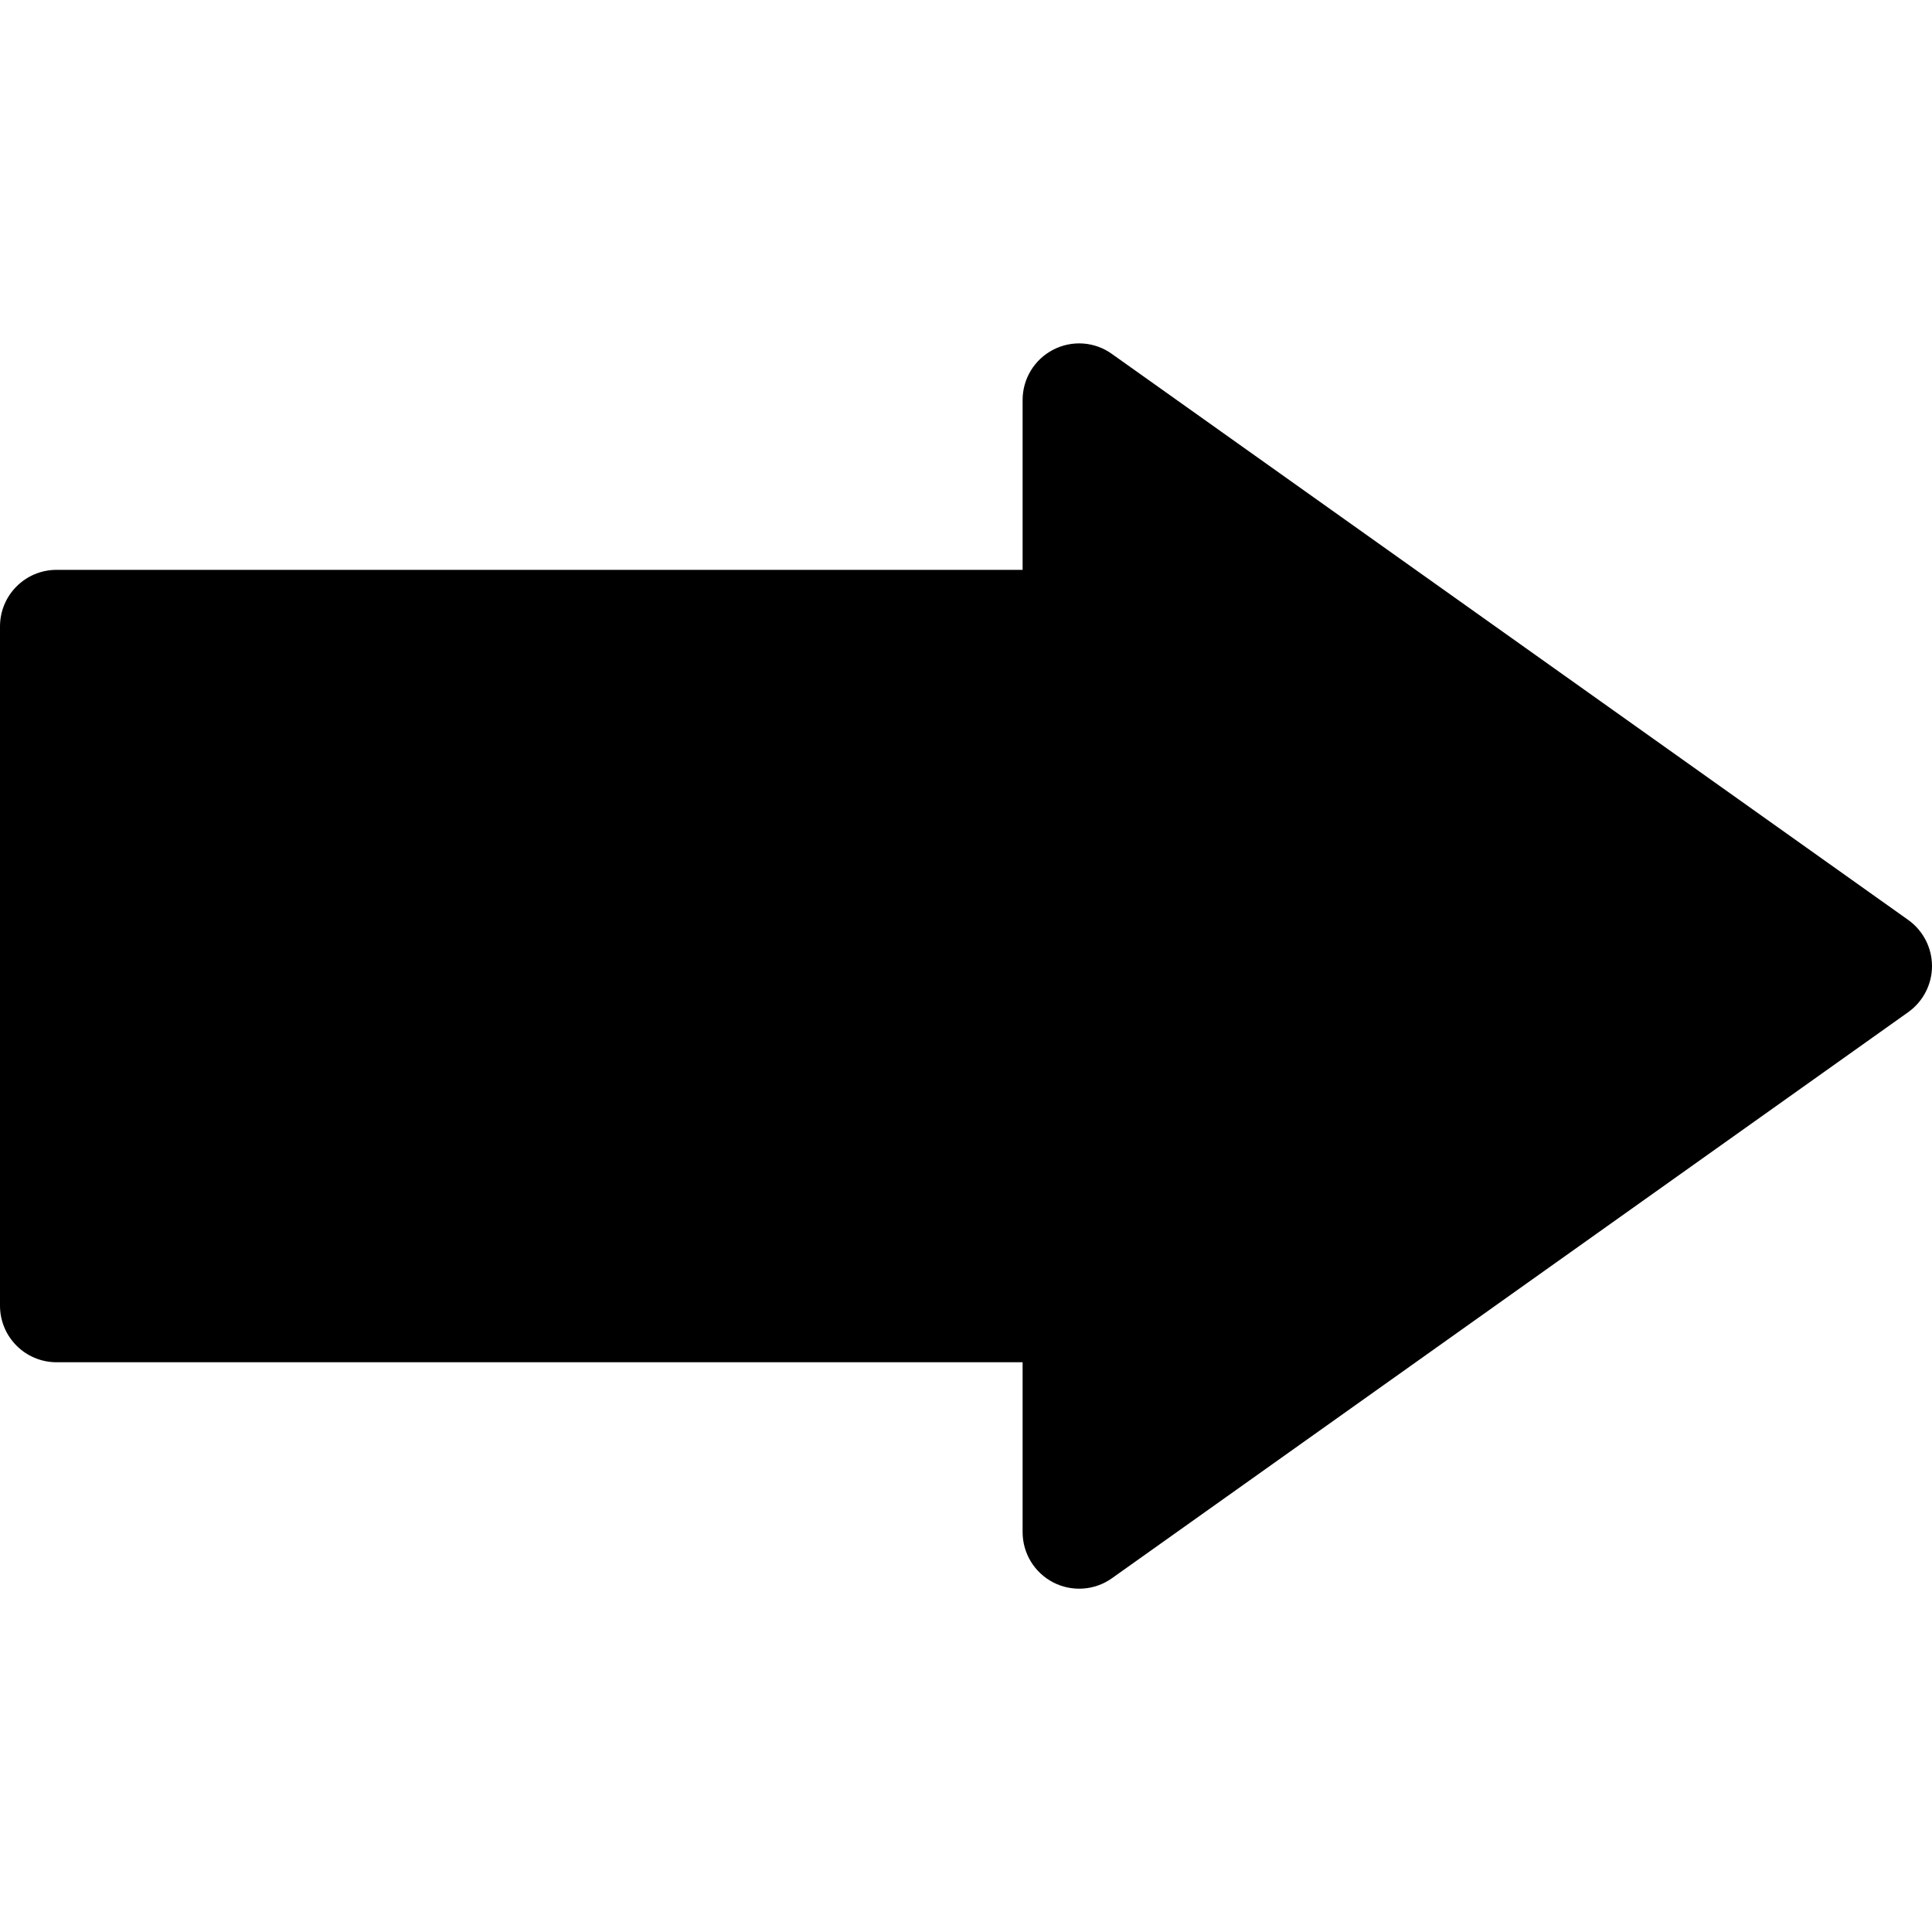
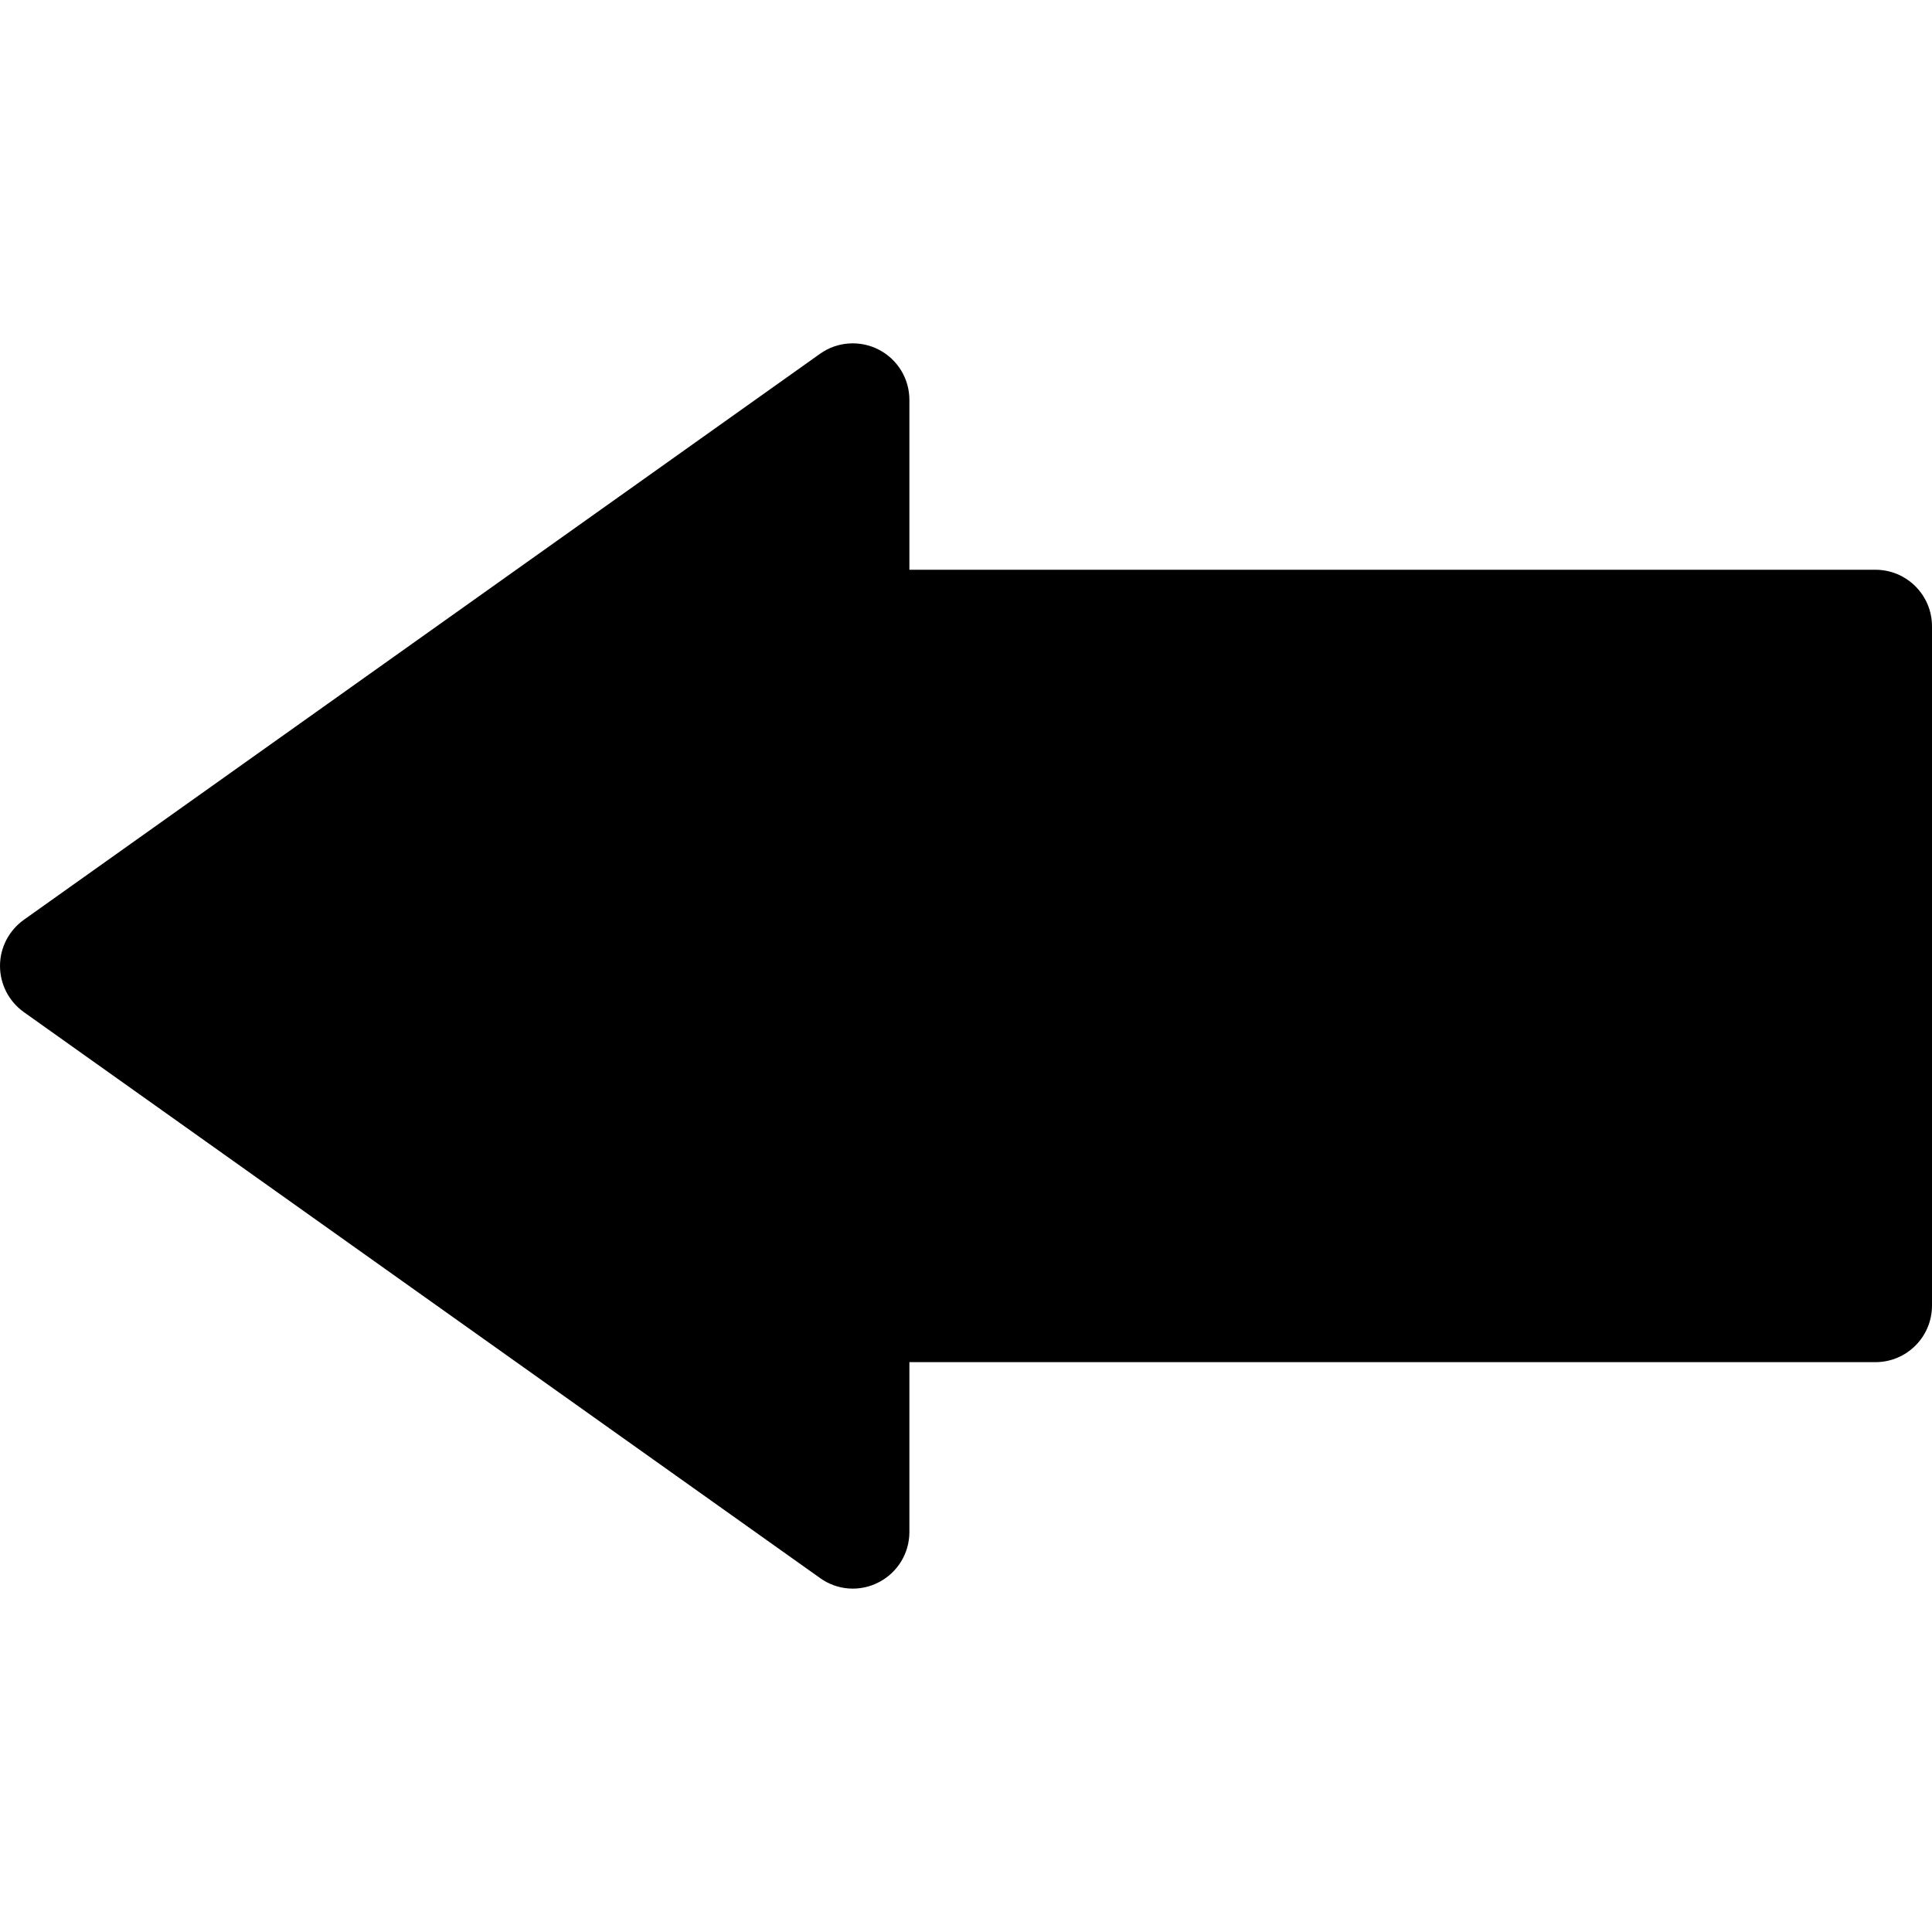
<svg xmlns="http://www.w3.org/2000/svg" width="20" height="20" viewBox="0 0 20 20" fill="none">
-   <path d="M11.512 3.665C11.334 3.536 11.099 3.519 10.903 3.62C10.708 3.721 10.586 3.921 10.586 4.141V5.899H0.586C0.262 5.899 0 6.161 0 6.485V13.516C0 13.84 0.262 14.102 0.586 14.102H10.586V15.86C10.586 16.08 10.708 16.28 10.903 16.381C11.092 16.479 11.329 16.468 11.512 16.337L19.755 10.477C19.908 10.367 20 10.19 20 10.001C20 9.811 19.908 9.634 19.755 9.524L11.512 3.665Z" fill="black" />
+   <path d="M8.488 16.335C8.666 16.464 8.901 16.481 9.096 16.38C9.292 16.279 9.414 16.079 9.414 15.859V14.101L19.414 14.101C19.738 14.101 20 13.839 20 13.515V6.484C20 6.16 19.738 5.898 19.414 5.898L9.414 5.898V4.14C9.414 3.92 9.292 3.72 9.096 3.619C8.908 3.522 8.671 3.532 8.488 3.663L0.245 9.523C0.092 9.633 0 9.81 0 9.999C0 10.189 0.092 10.366 0.245 10.476L8.488 16.335Z" fill="black" />
</svg>
